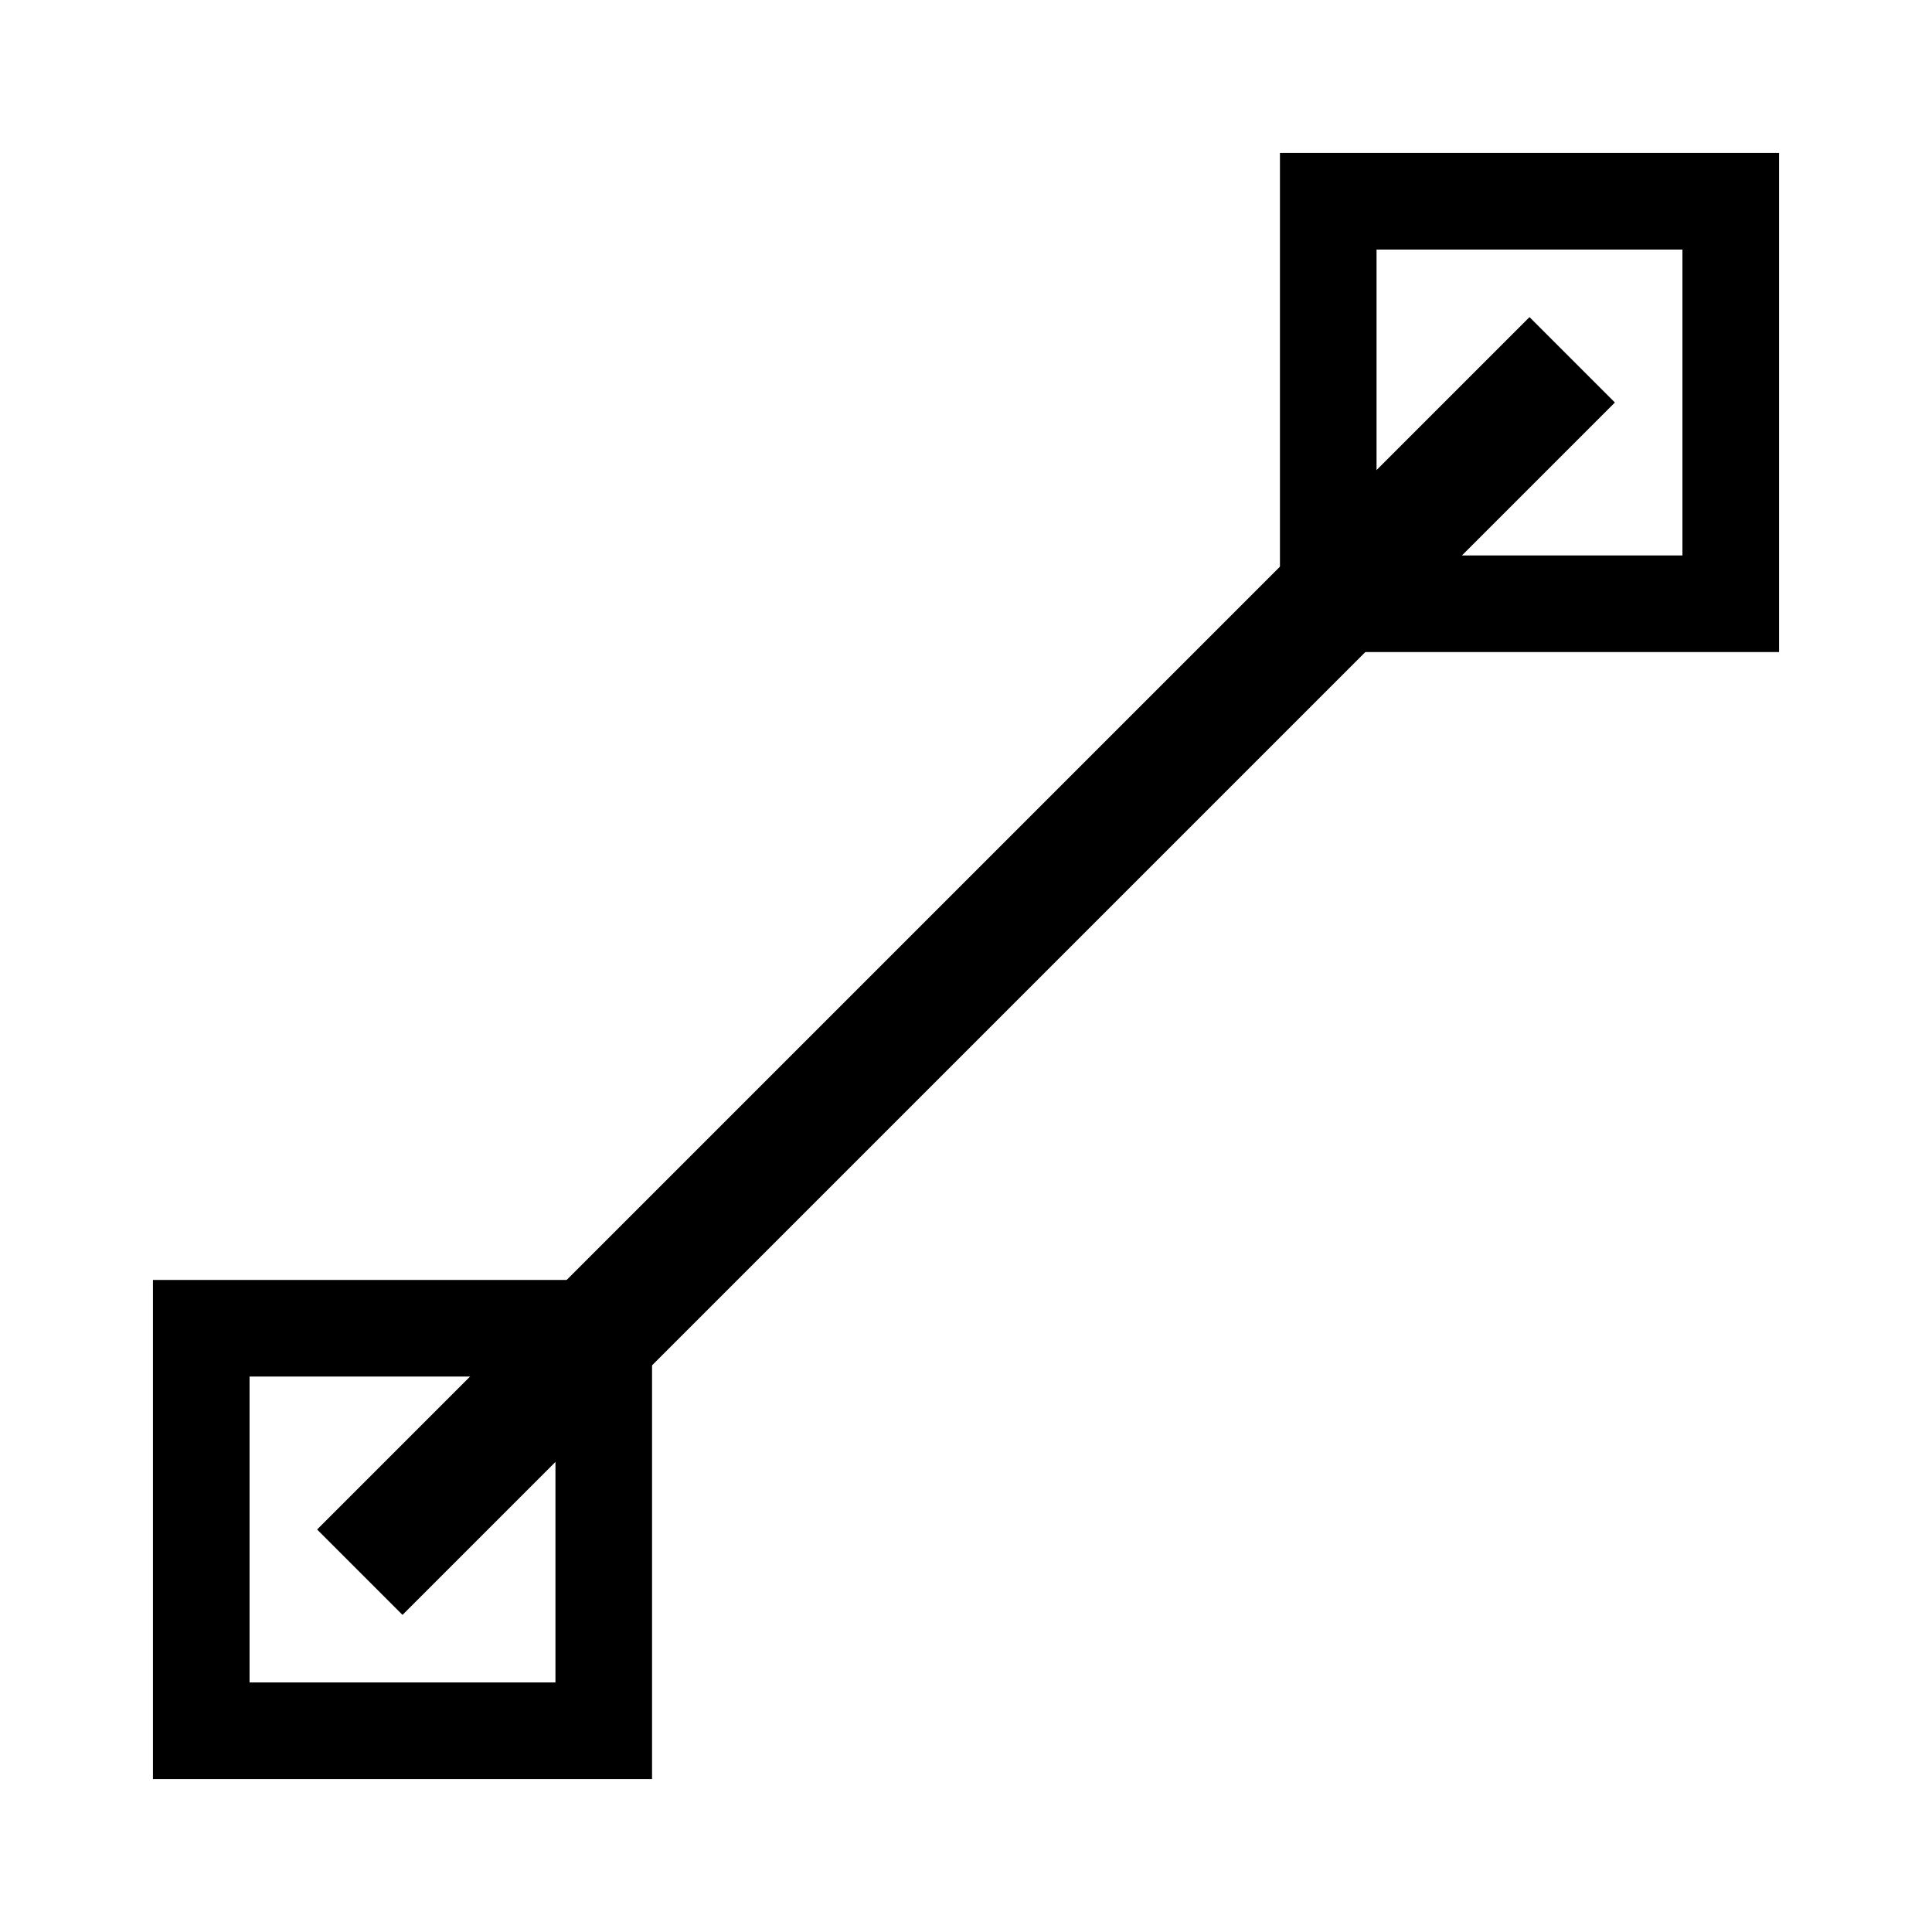
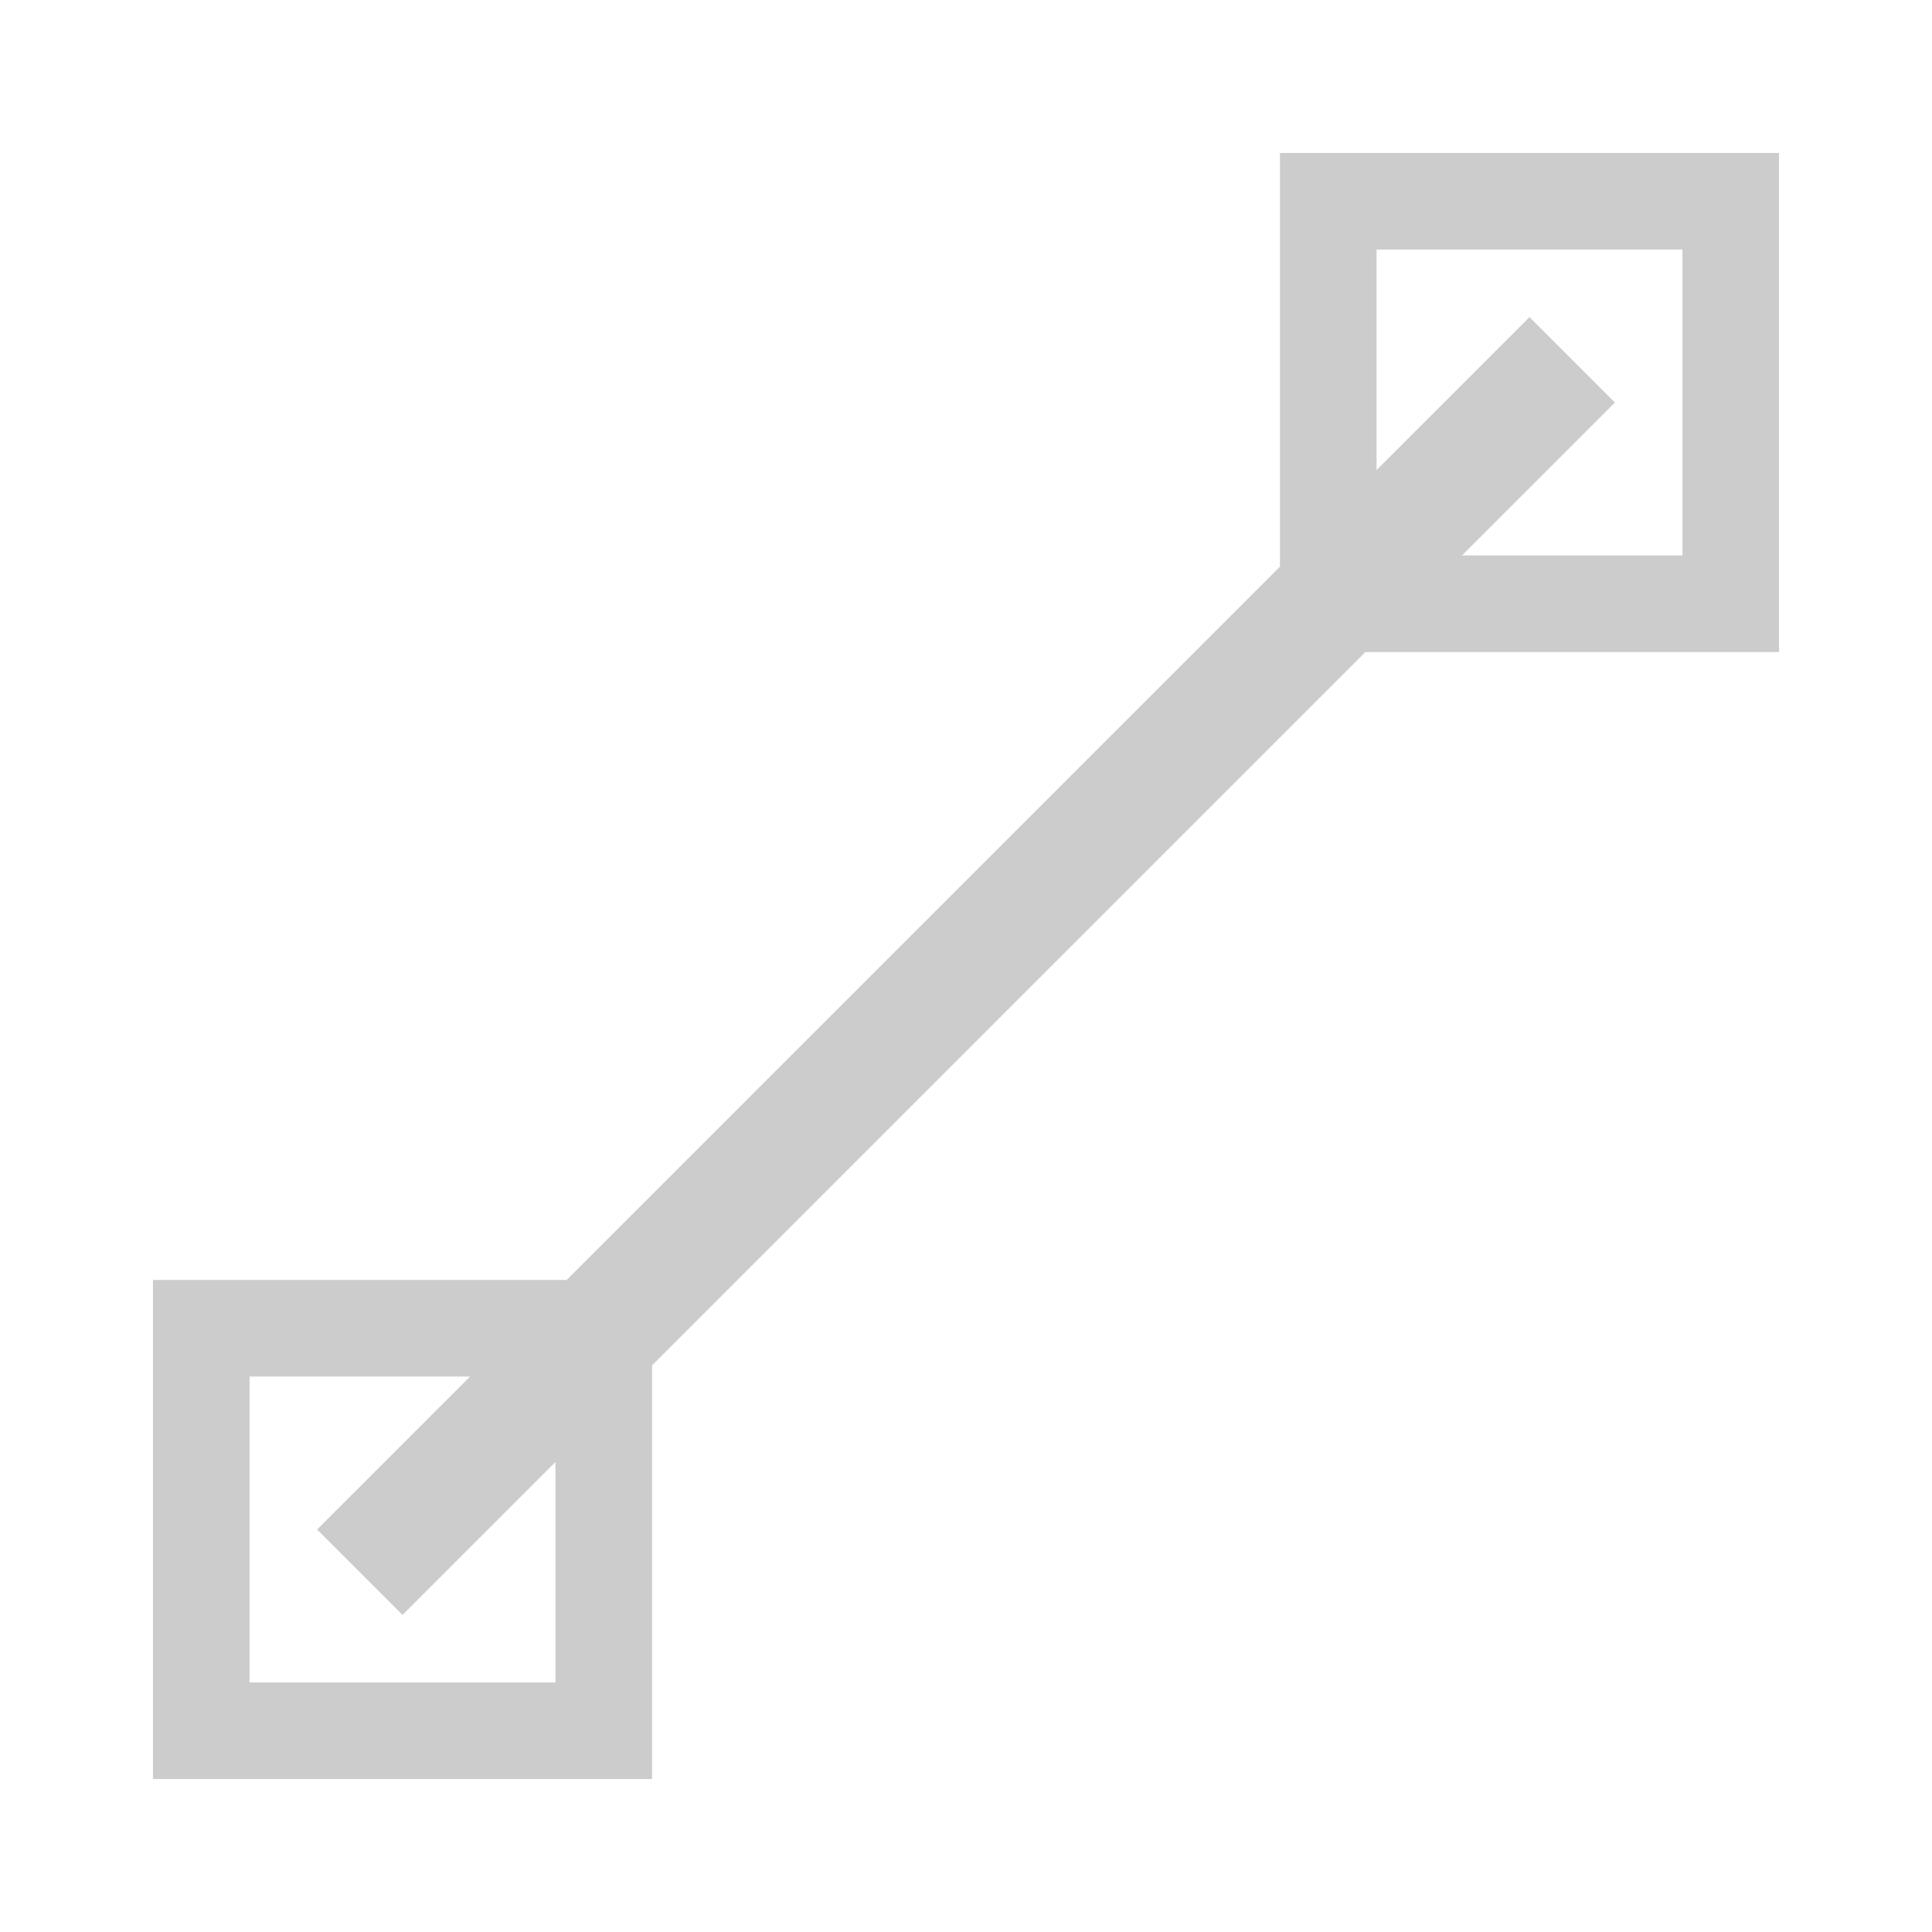
<svg xmlns="http://www.w3.org/2000/svg" viewBox="0 0 24 24" width="24" height="24">
-   <line x1="5" y1="19" x2="19" y2="5" stroke="currentColor" stroke-width="1.5" stroke-linecap="square" />
-   <rect x="2.5" y="16.5" width="5" height="5" fill="none" stroke="currentColor" stroke-width="1.2" />
-   <rect x="16.5" y="2.5" width="5" height="5" fill="none" stroke="currentColor" stroke-width="1.2" />
+   <line x1="5" y1="19" x2="19" y2="5" stroke="#ccc" stroke-width="1.5" stroke-linecap="square" />
+   <rect x="2.5" y="16.5" width="5" height="5" fill="none" stroke="#ccc" stroke-width="1.2" />
+   <rect x="16.5" y="2.5" width="5" height="5" fill="none" stroke="#ccc" stroke-width="1.2" />
</svg>
